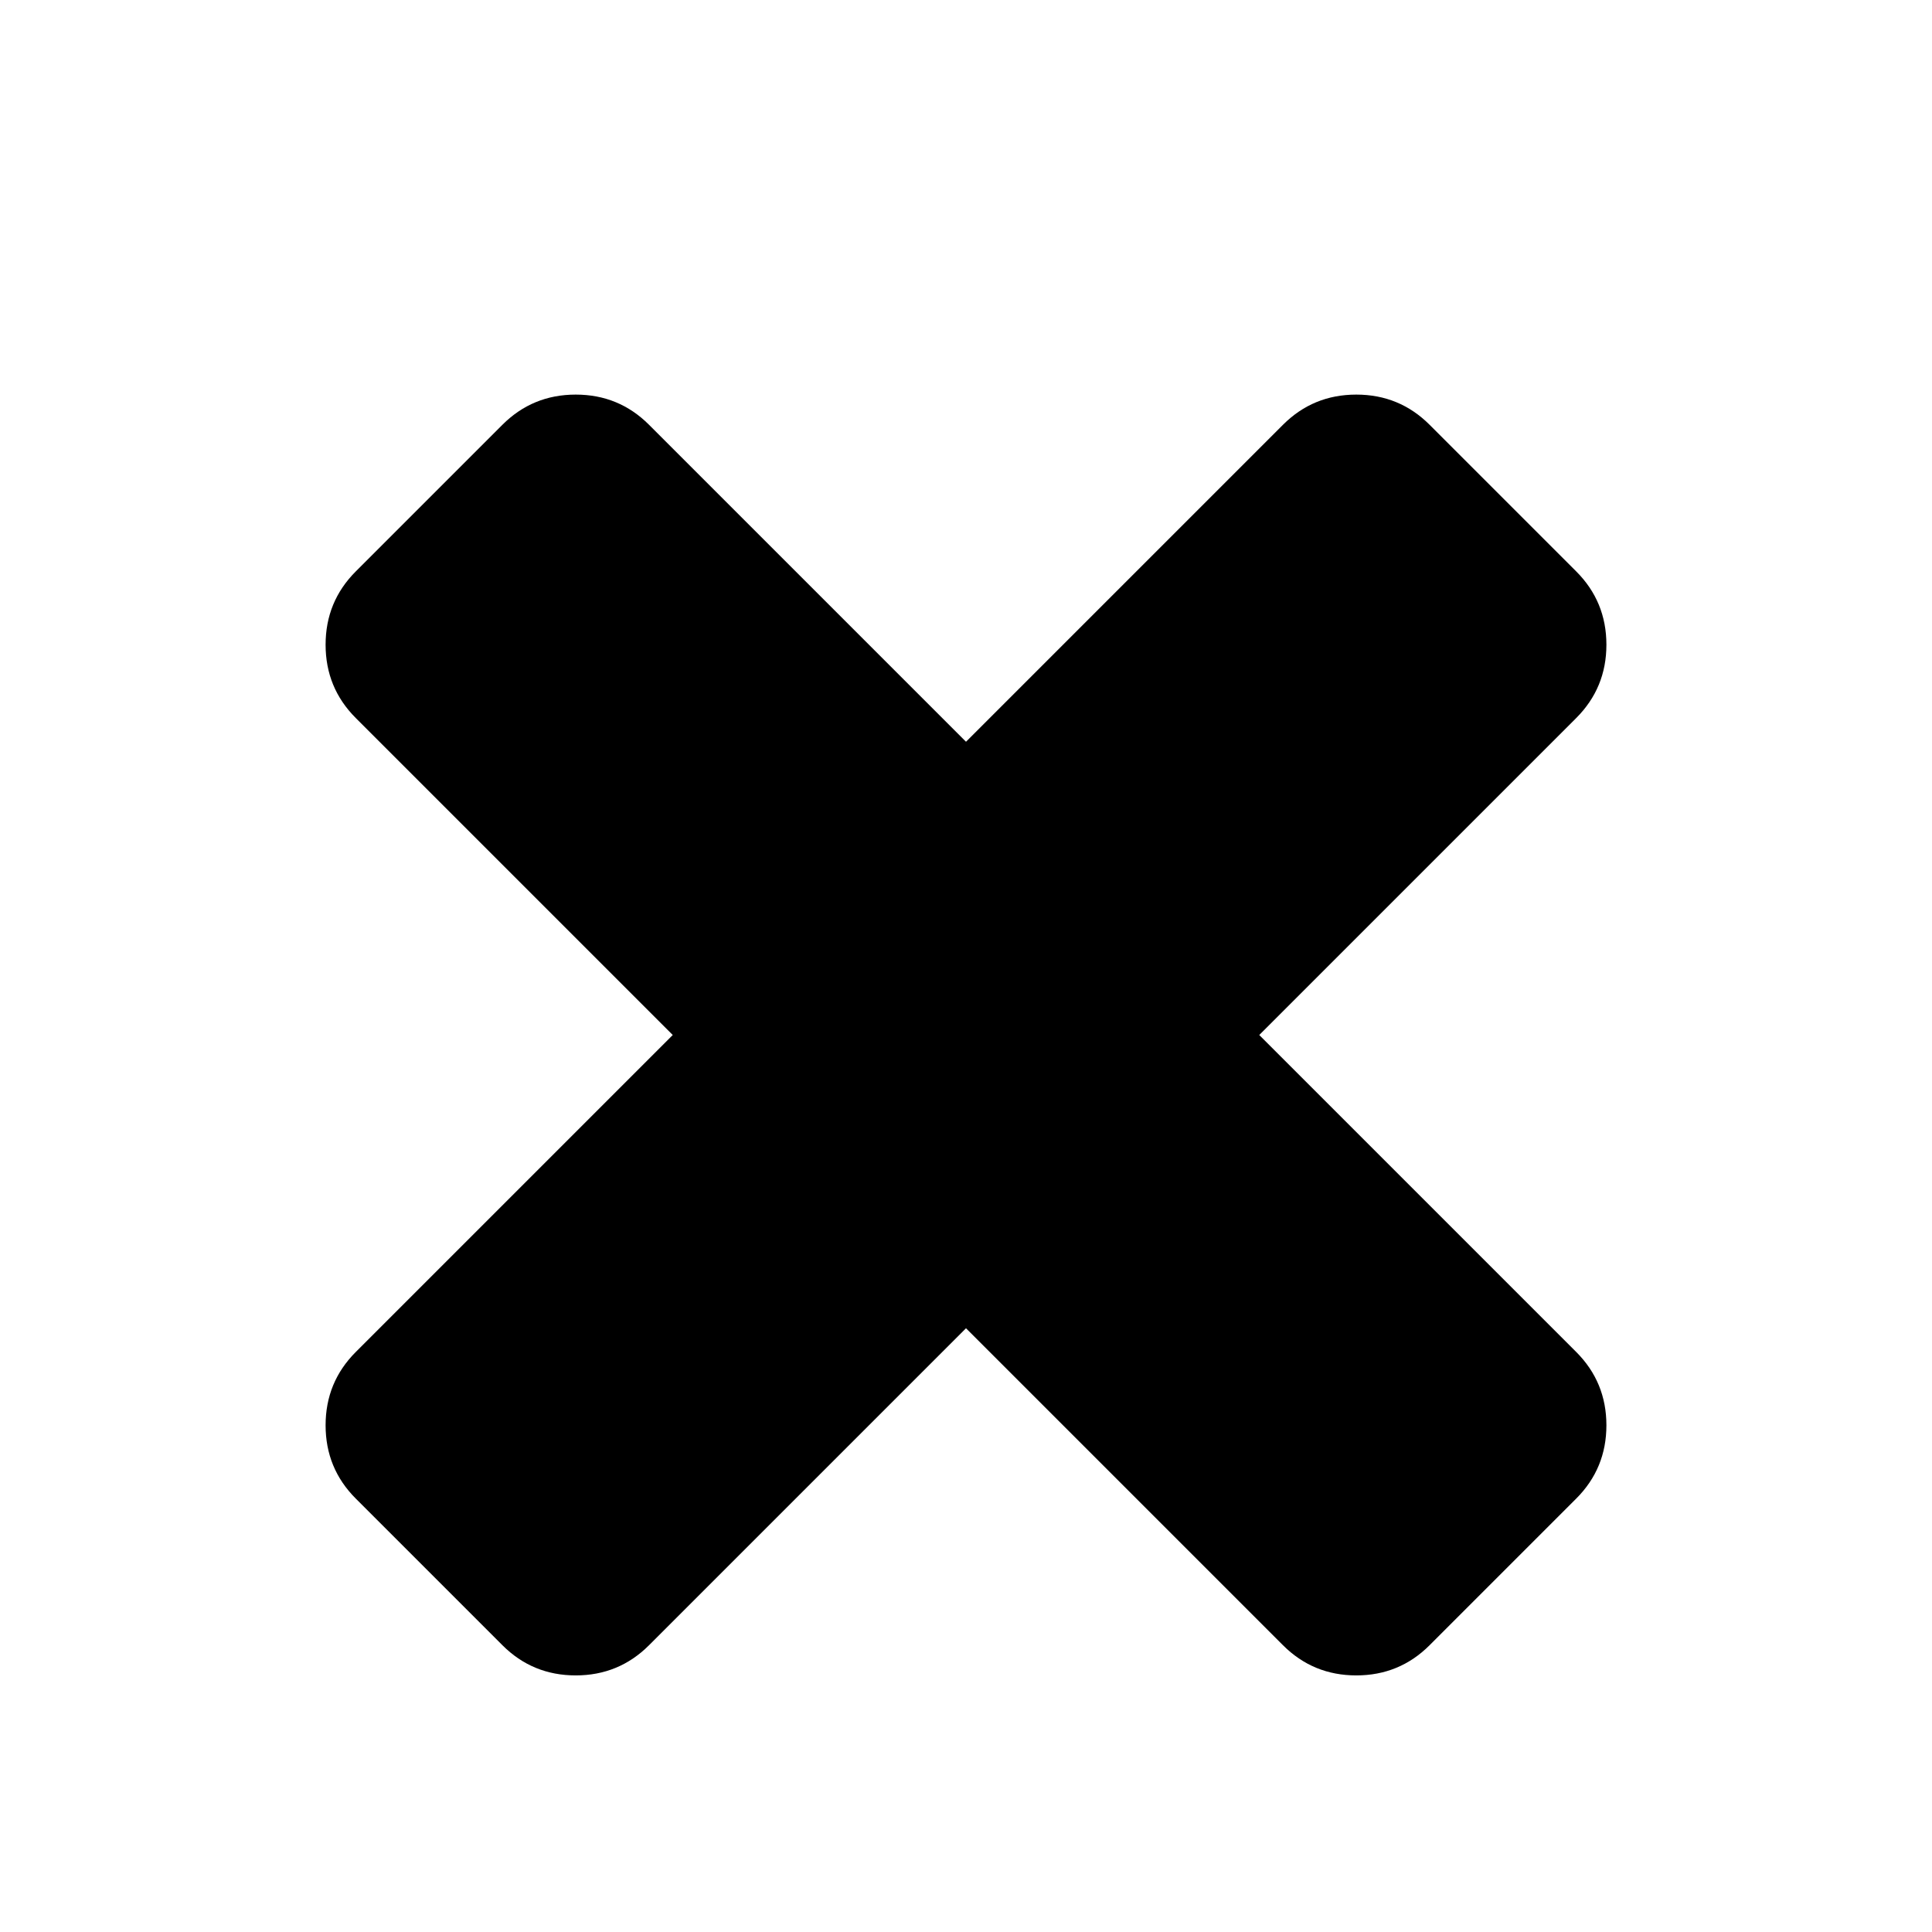
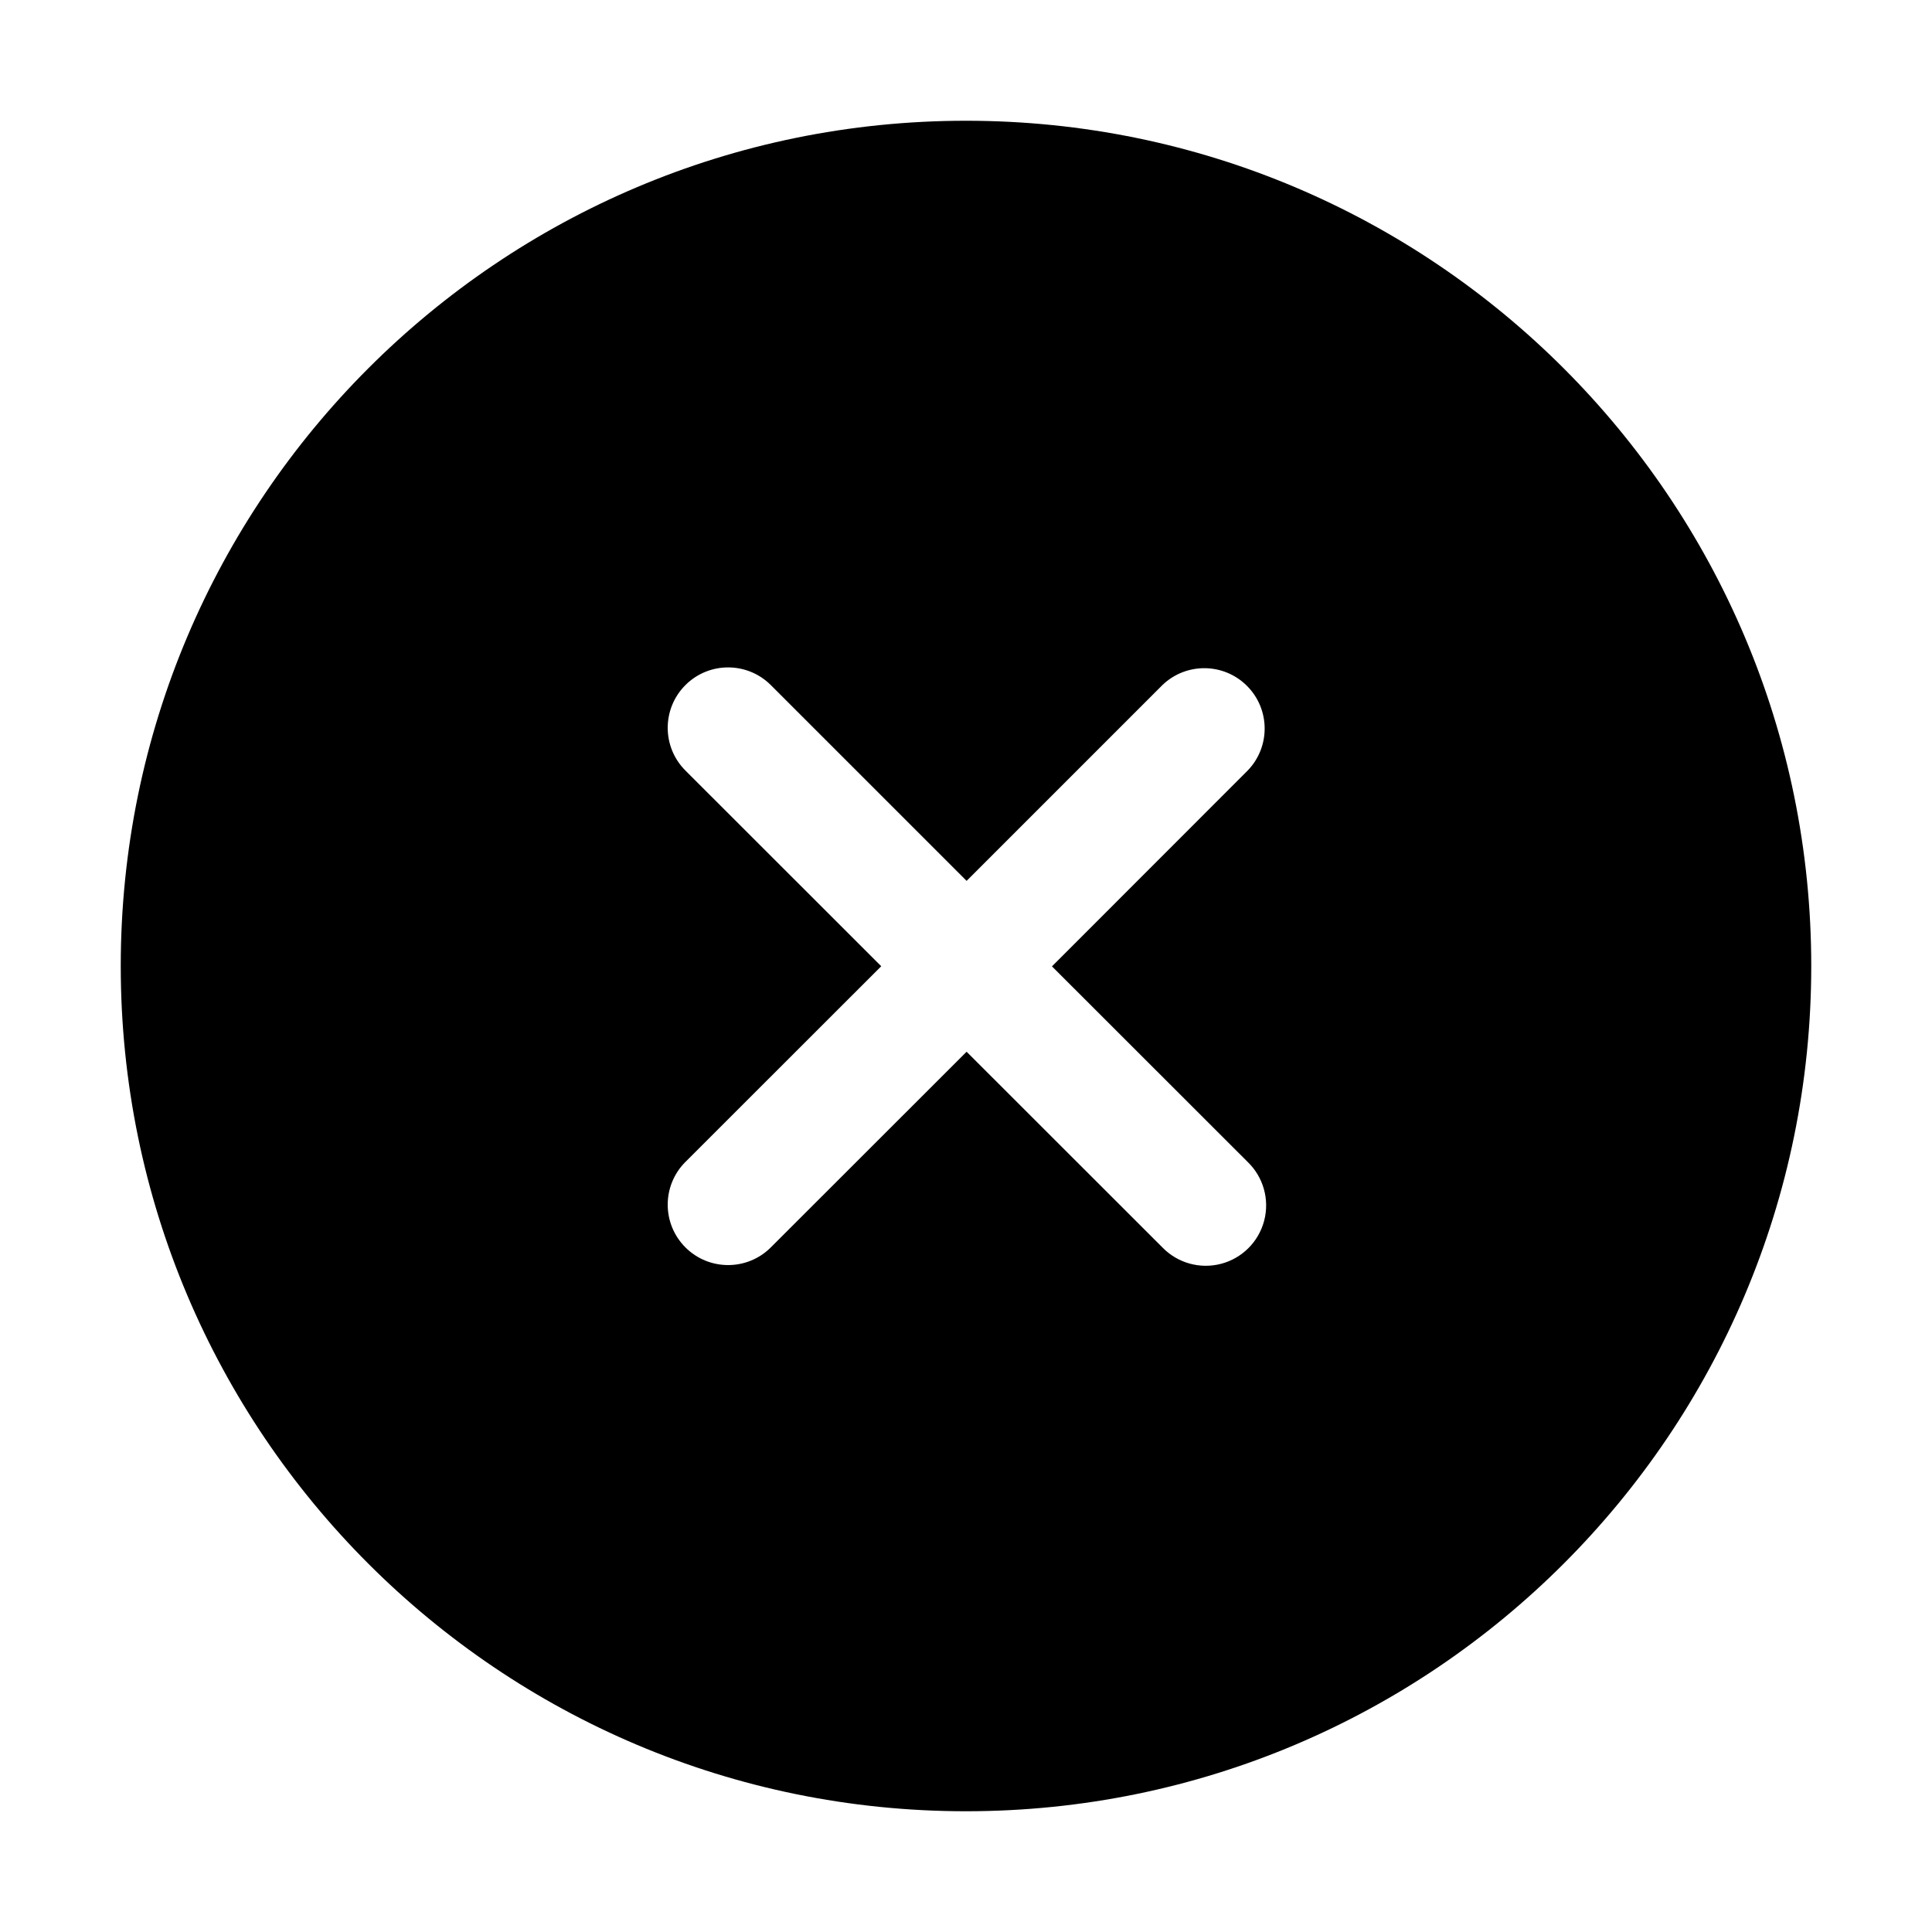
- <svg xmlns="http://www.w3.org/2000/svg" t="1621611612530" class="icon" viewBox="0 0 1024 1024" version="1.1" p-id="2340" width="64" height="64">
+ <svg xmlns="http://www.w3.org/2000/svg" t="1622016797477" class="icon" viewBox="0 0 1024 1024" version="1.1" p-id="2335" width="64" height="64">
  <defs>
    <style type="text/css" />
  </defs>
-   <path d="M851.429 755.429q0 22.857-16 38.857l-77.714 77.714q-16 16-38.857 16t-38.857-16l-168-168-168 168q-16 16-38.857 16t-38.857-16l-77.714-77.714q-16-16-16-38.857t16-38.857l168-168-168-168q-16-16-16-38.857t16-38.857l77.714-77.714q16-16 38.857-16t38.857 16l168 168 168-168q16-16 38.857-16t38.857 16l77.714 77.714q16 16 16 38.857t-16 38.857L667.429 548.571l168 168q16 16 16 38.857z" p-id="2341" />
+   <path d="M512 64a448 448 0 1 1 0 896A448 448 0 0 1 512 64zM408.576 363.136a32 32 0 1 0-45.312 45.248l103.808 103.744-103.808 103.744a32 32 0 1 0 45.312 45.248l103.744-103.68 103.744 103.68a32 32 0 1 0 45.248-45.248l-103.744-103.68 103.744-103.808a32 32 0 0 0-45.248-45.248L512.32 466.88z" p-id="2336" />
</svg>
